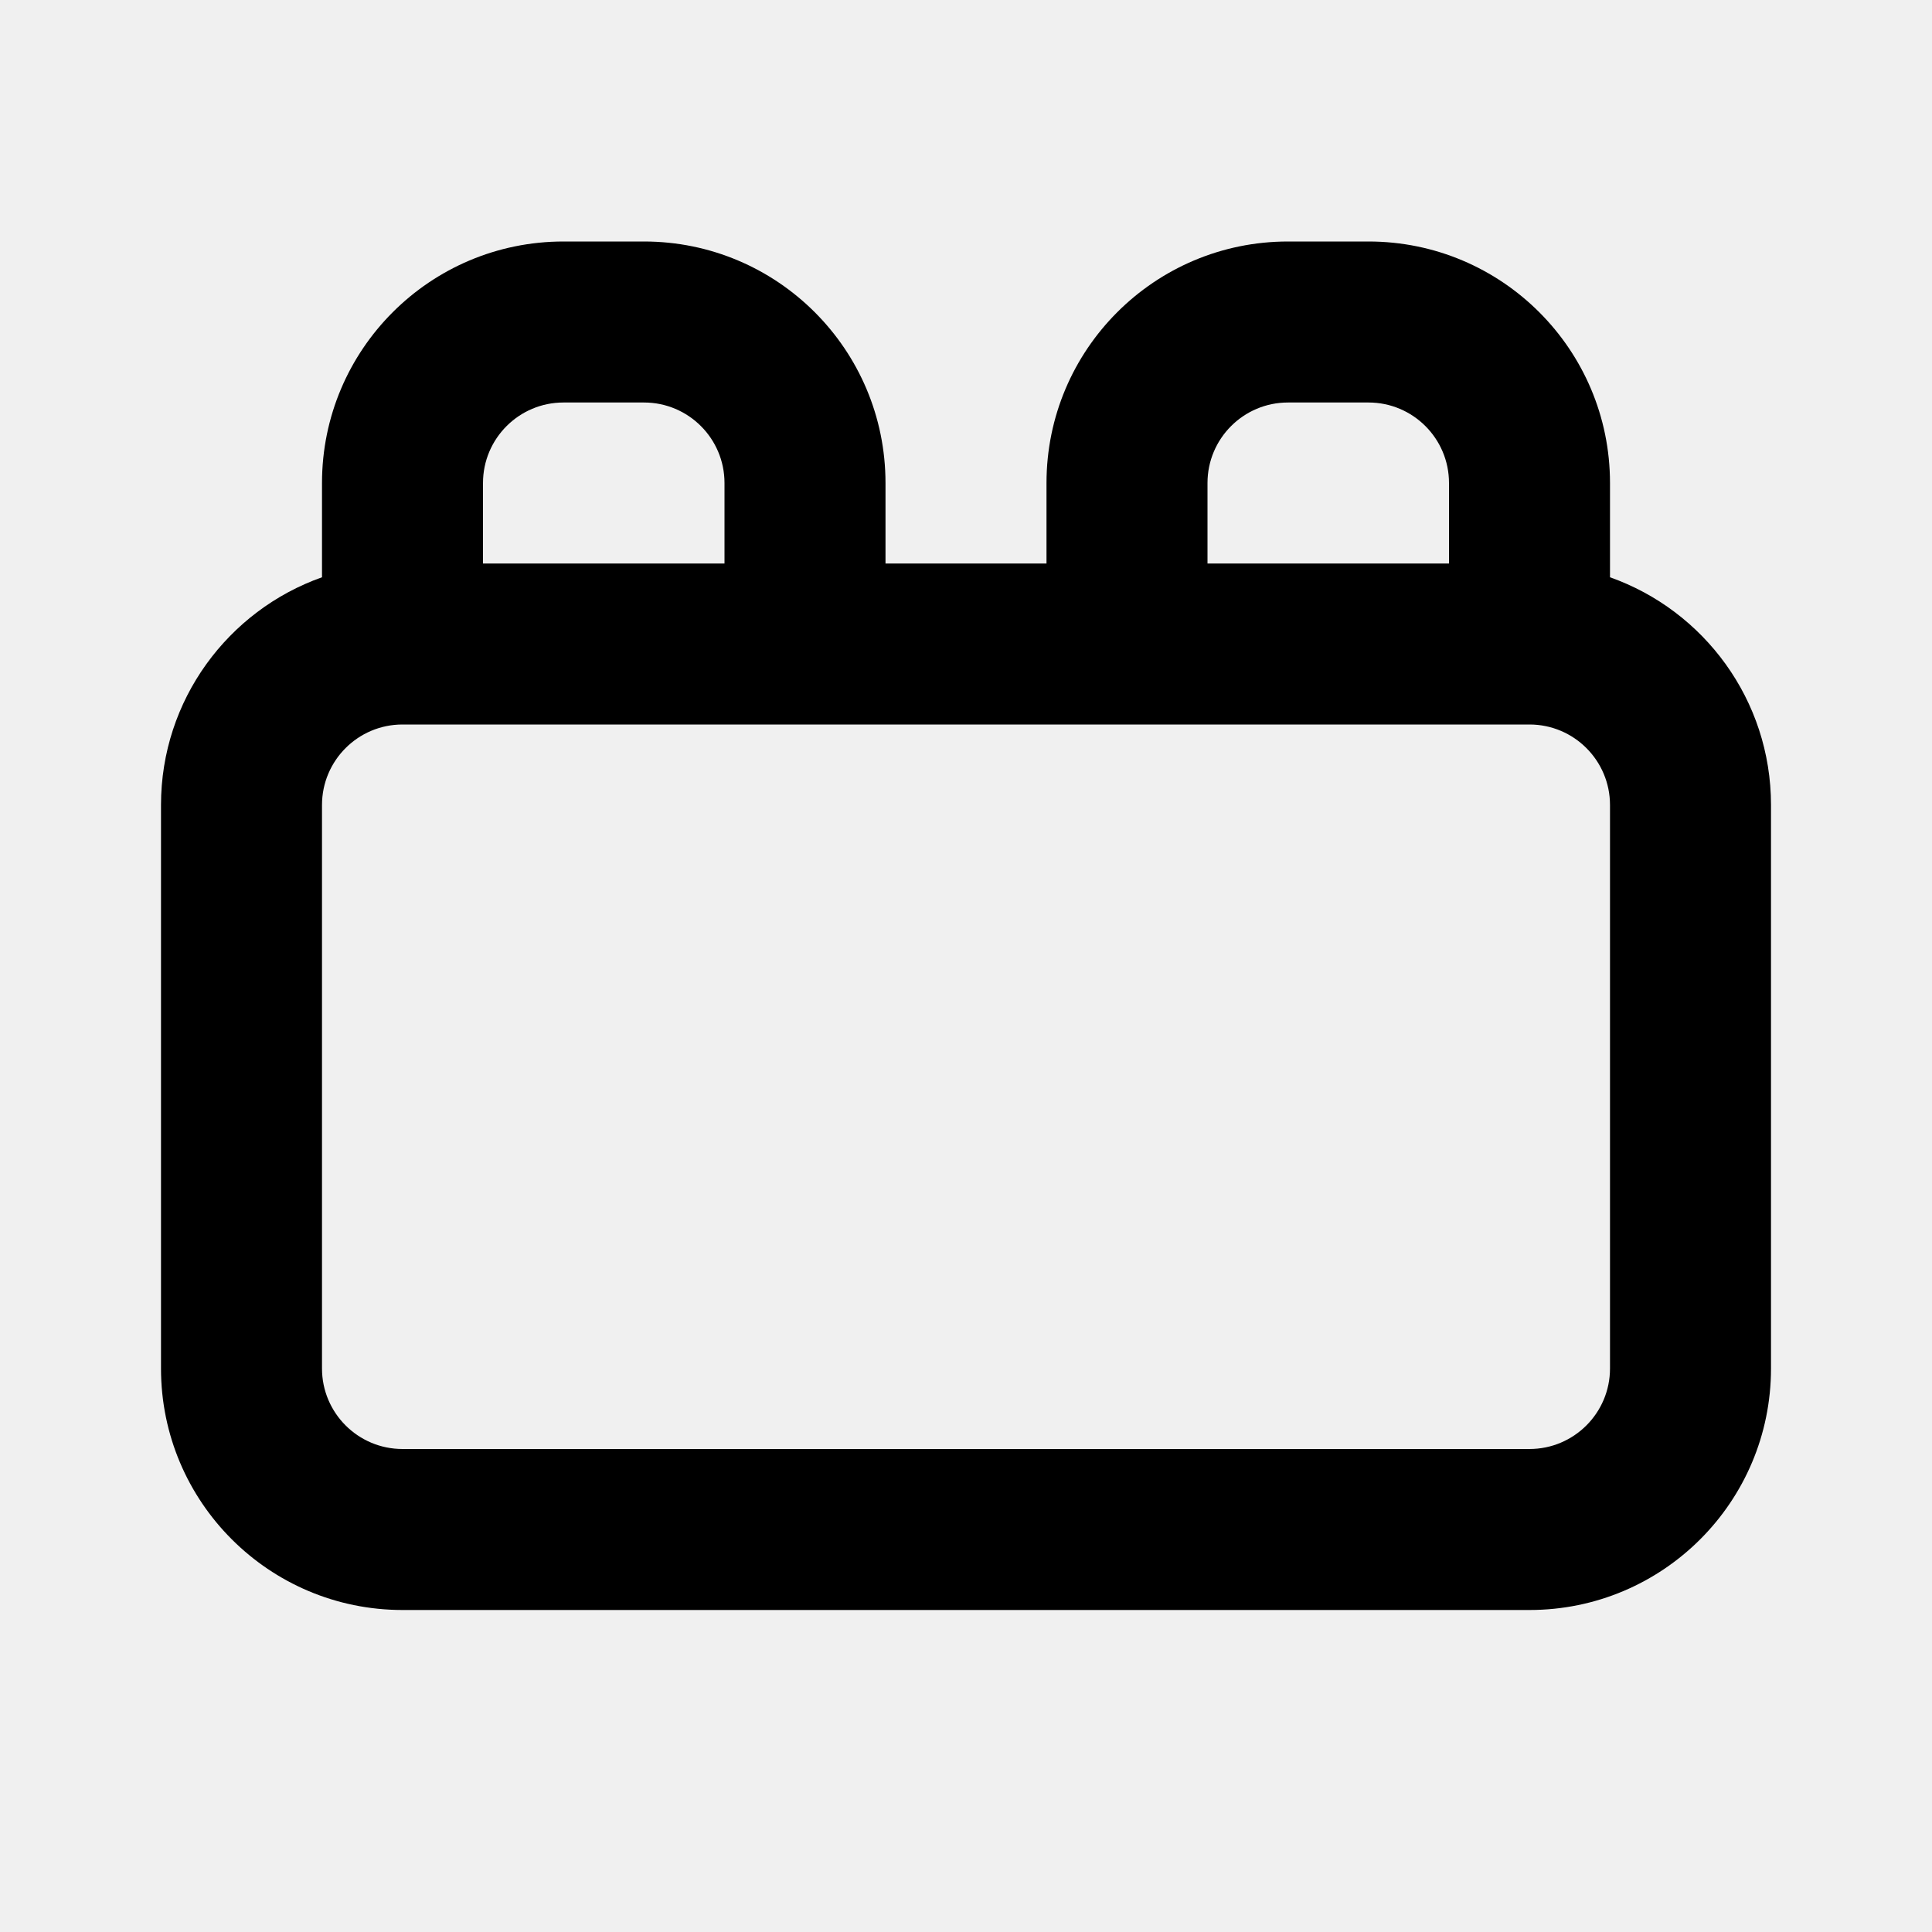
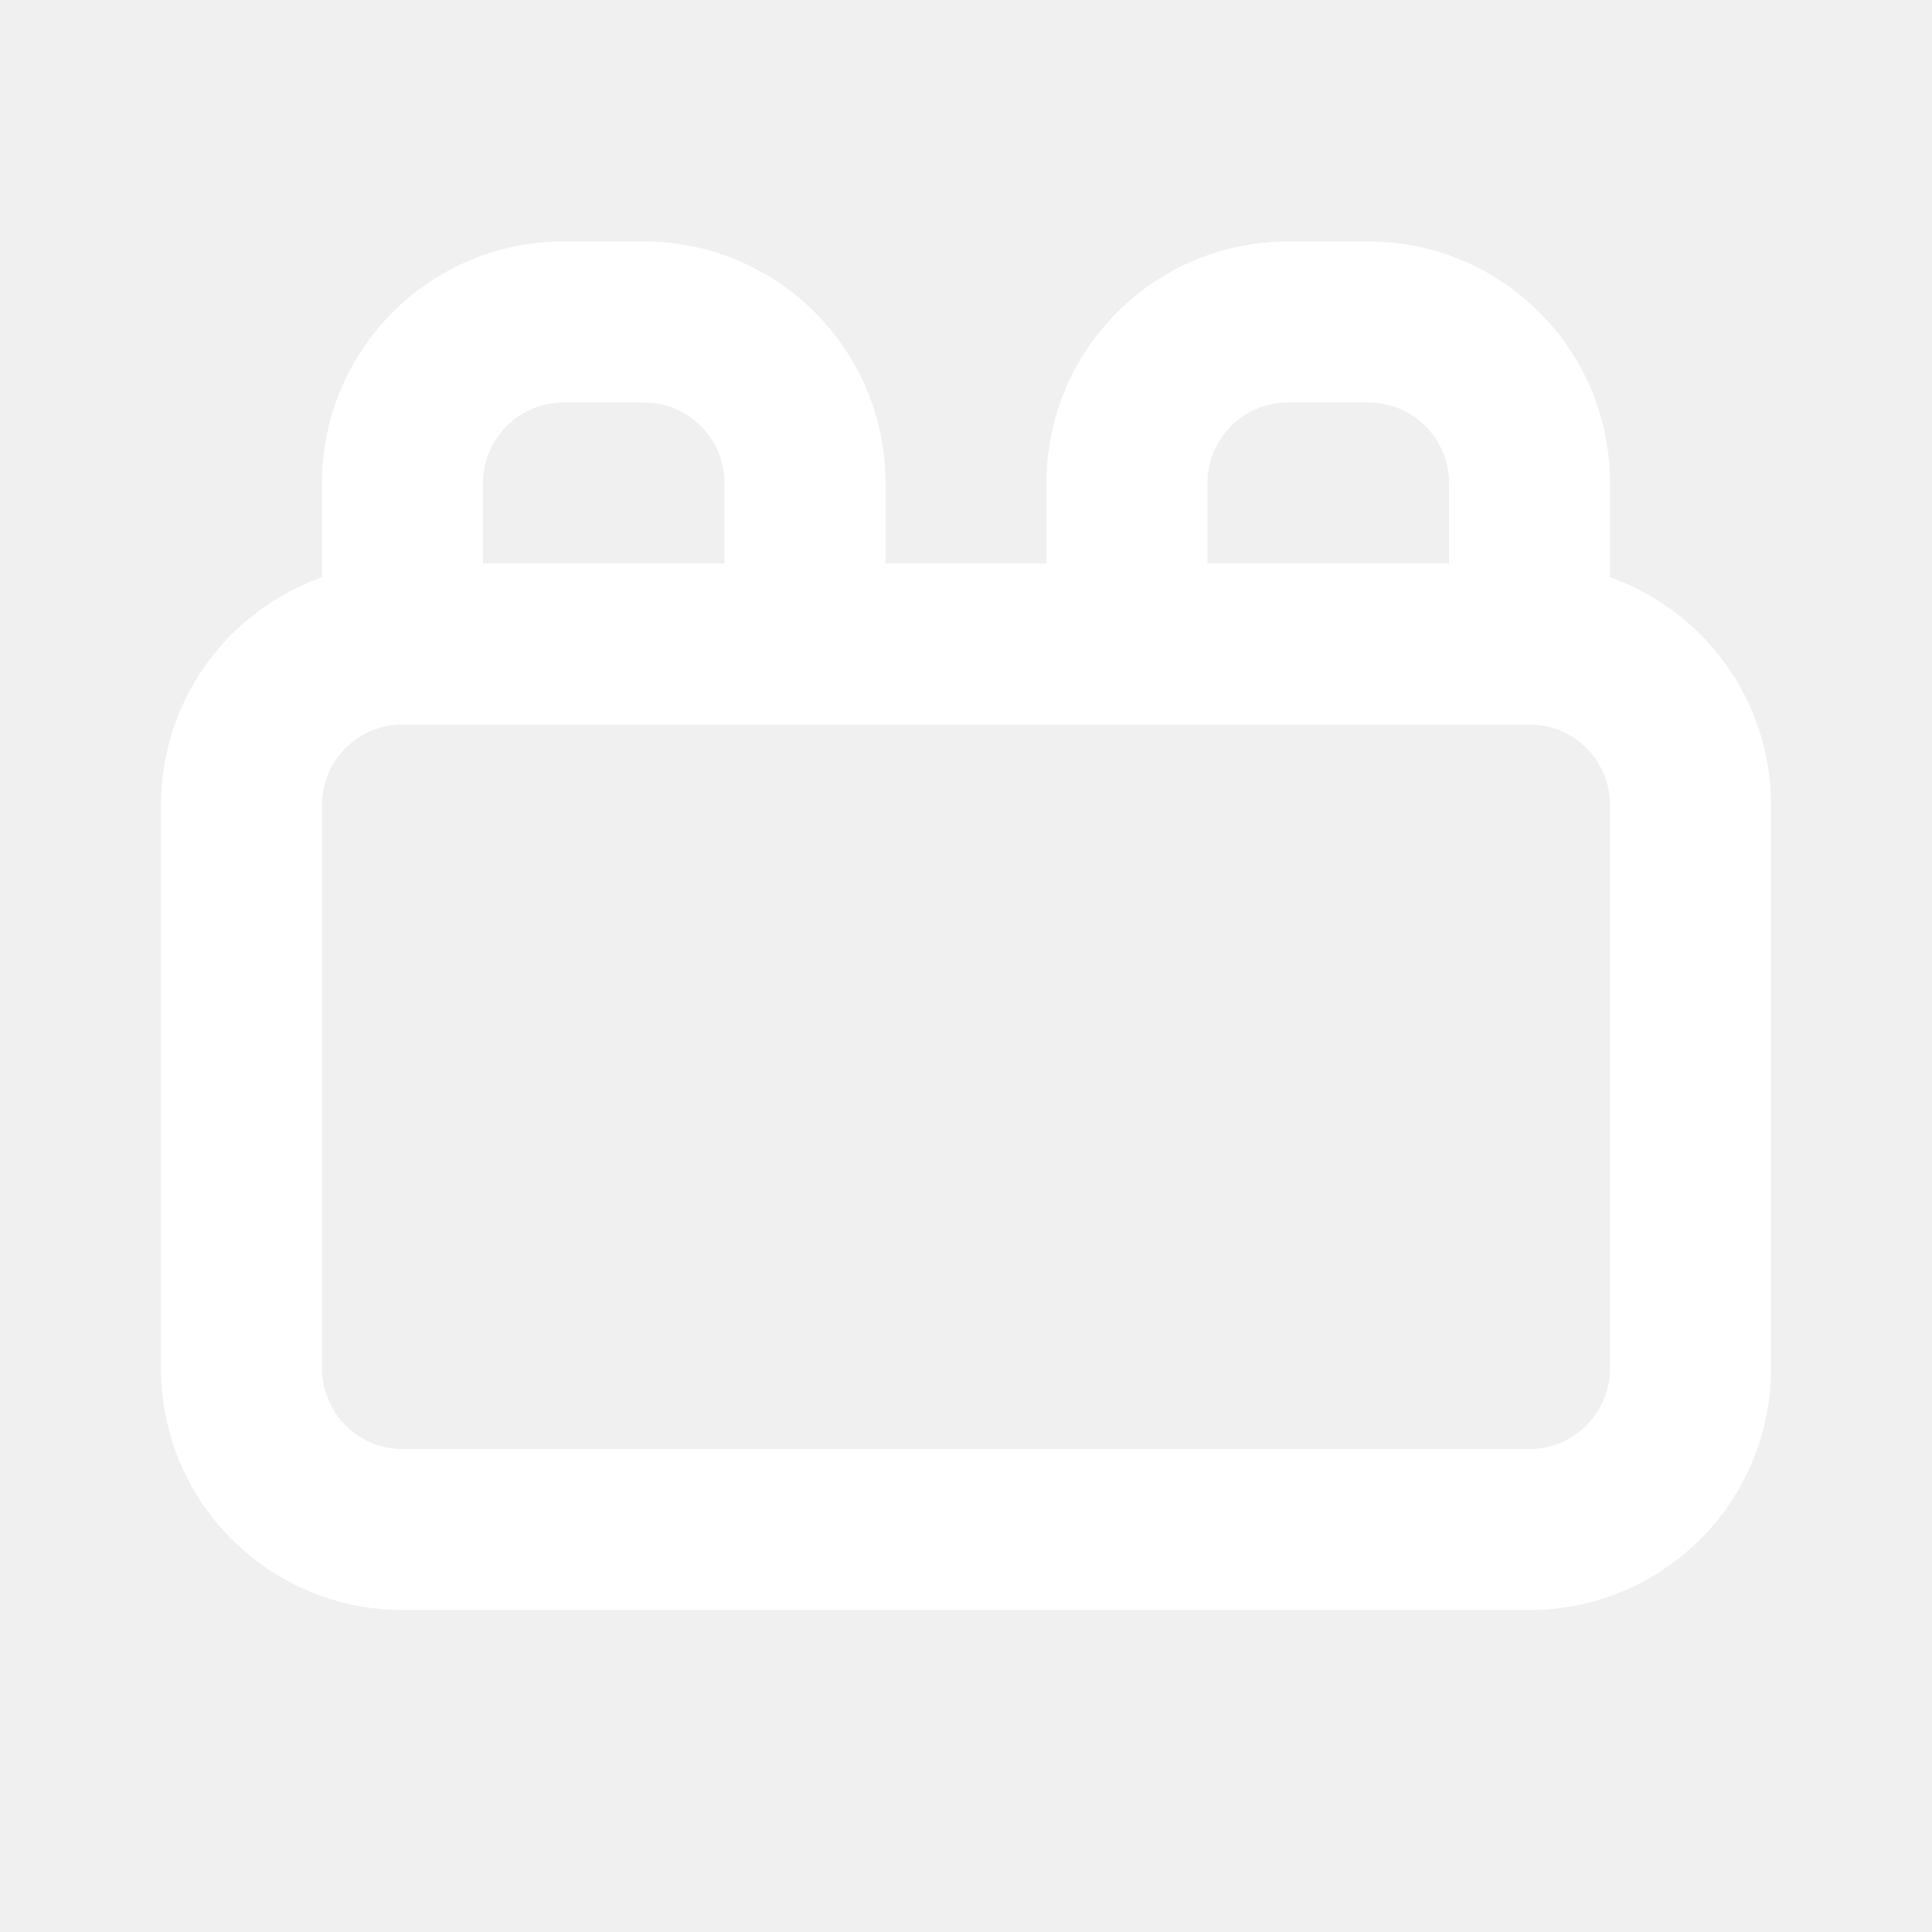
<svg xmlns="http://www.w3.org/2000/svg" width="800px" height="800px" viewBox="0 0 24 24" fill="none">
-   <path fill-rule="evenodd" clip-rule="evenodd" d="M7 5C6.448 5 6 5.448 6 6V7H9V6C9 5.448 8.552 5 8 5H7ZM11 7V6C11 4.343 9.657 3 8 3H7C5.343 3 4 4.343 4 6V7.171C2.835 7.583 2 8.694 2 10V17C2 18.657 3.343 20 5 20H19C20.657 20 22 18.657 22 17V10C22 8.694 21.165 7.583 20 7.171V6C20 4.343 18.657 3 17 3H16C14.343 3 13 4.343 13 6V7H11ZM15 7H18V6C18 5.448 17.552 5 17 5H16C15.448 5 15 5.448 15 6V7ZM5 9C4.448 9 4 9.448 4 10V17C4 17.552 4.448 18 5 18H19C19.552 18 20 17.552 20 17V10C20 9.448 19.552 9 19 9H14H10H5Z" fill="#000000" />
+   <path fill-rule="evenodd" clip-rule="evenodd" d="M7 5C6.448 5 6 5.448 6 6V7H9V6C9 5.448 8.552 5 8 5H7ZM11 7V6C11 4.343 9.657 3 8 3H7C5.343 3 4 4.343 4 6V7.171C2.835 7.583 2 8.694 2 10V17C2 18.657 3.343 20 5 20H19C20.657 20 22 18.657 22 17V10C22 8.694 21.165 7.583 20 7.171V6C20 4.343 18.657 3 17 3H16C14.343 3 13 4.343 13 6V7H11ZM15 7H18V6C18 5.448 17.552 5 17 5H16C15.448 5 15 5.448 15 6V7ZM5 9C4.448 9 4 9.448 4 10V17C4 17.552 4.448 18 5 18H19C19.552 18 20 17.552 20 17V10C20 9.448 19.552 9 19 9H14H10H5Z" fill="#ffffff" />
</svg>
